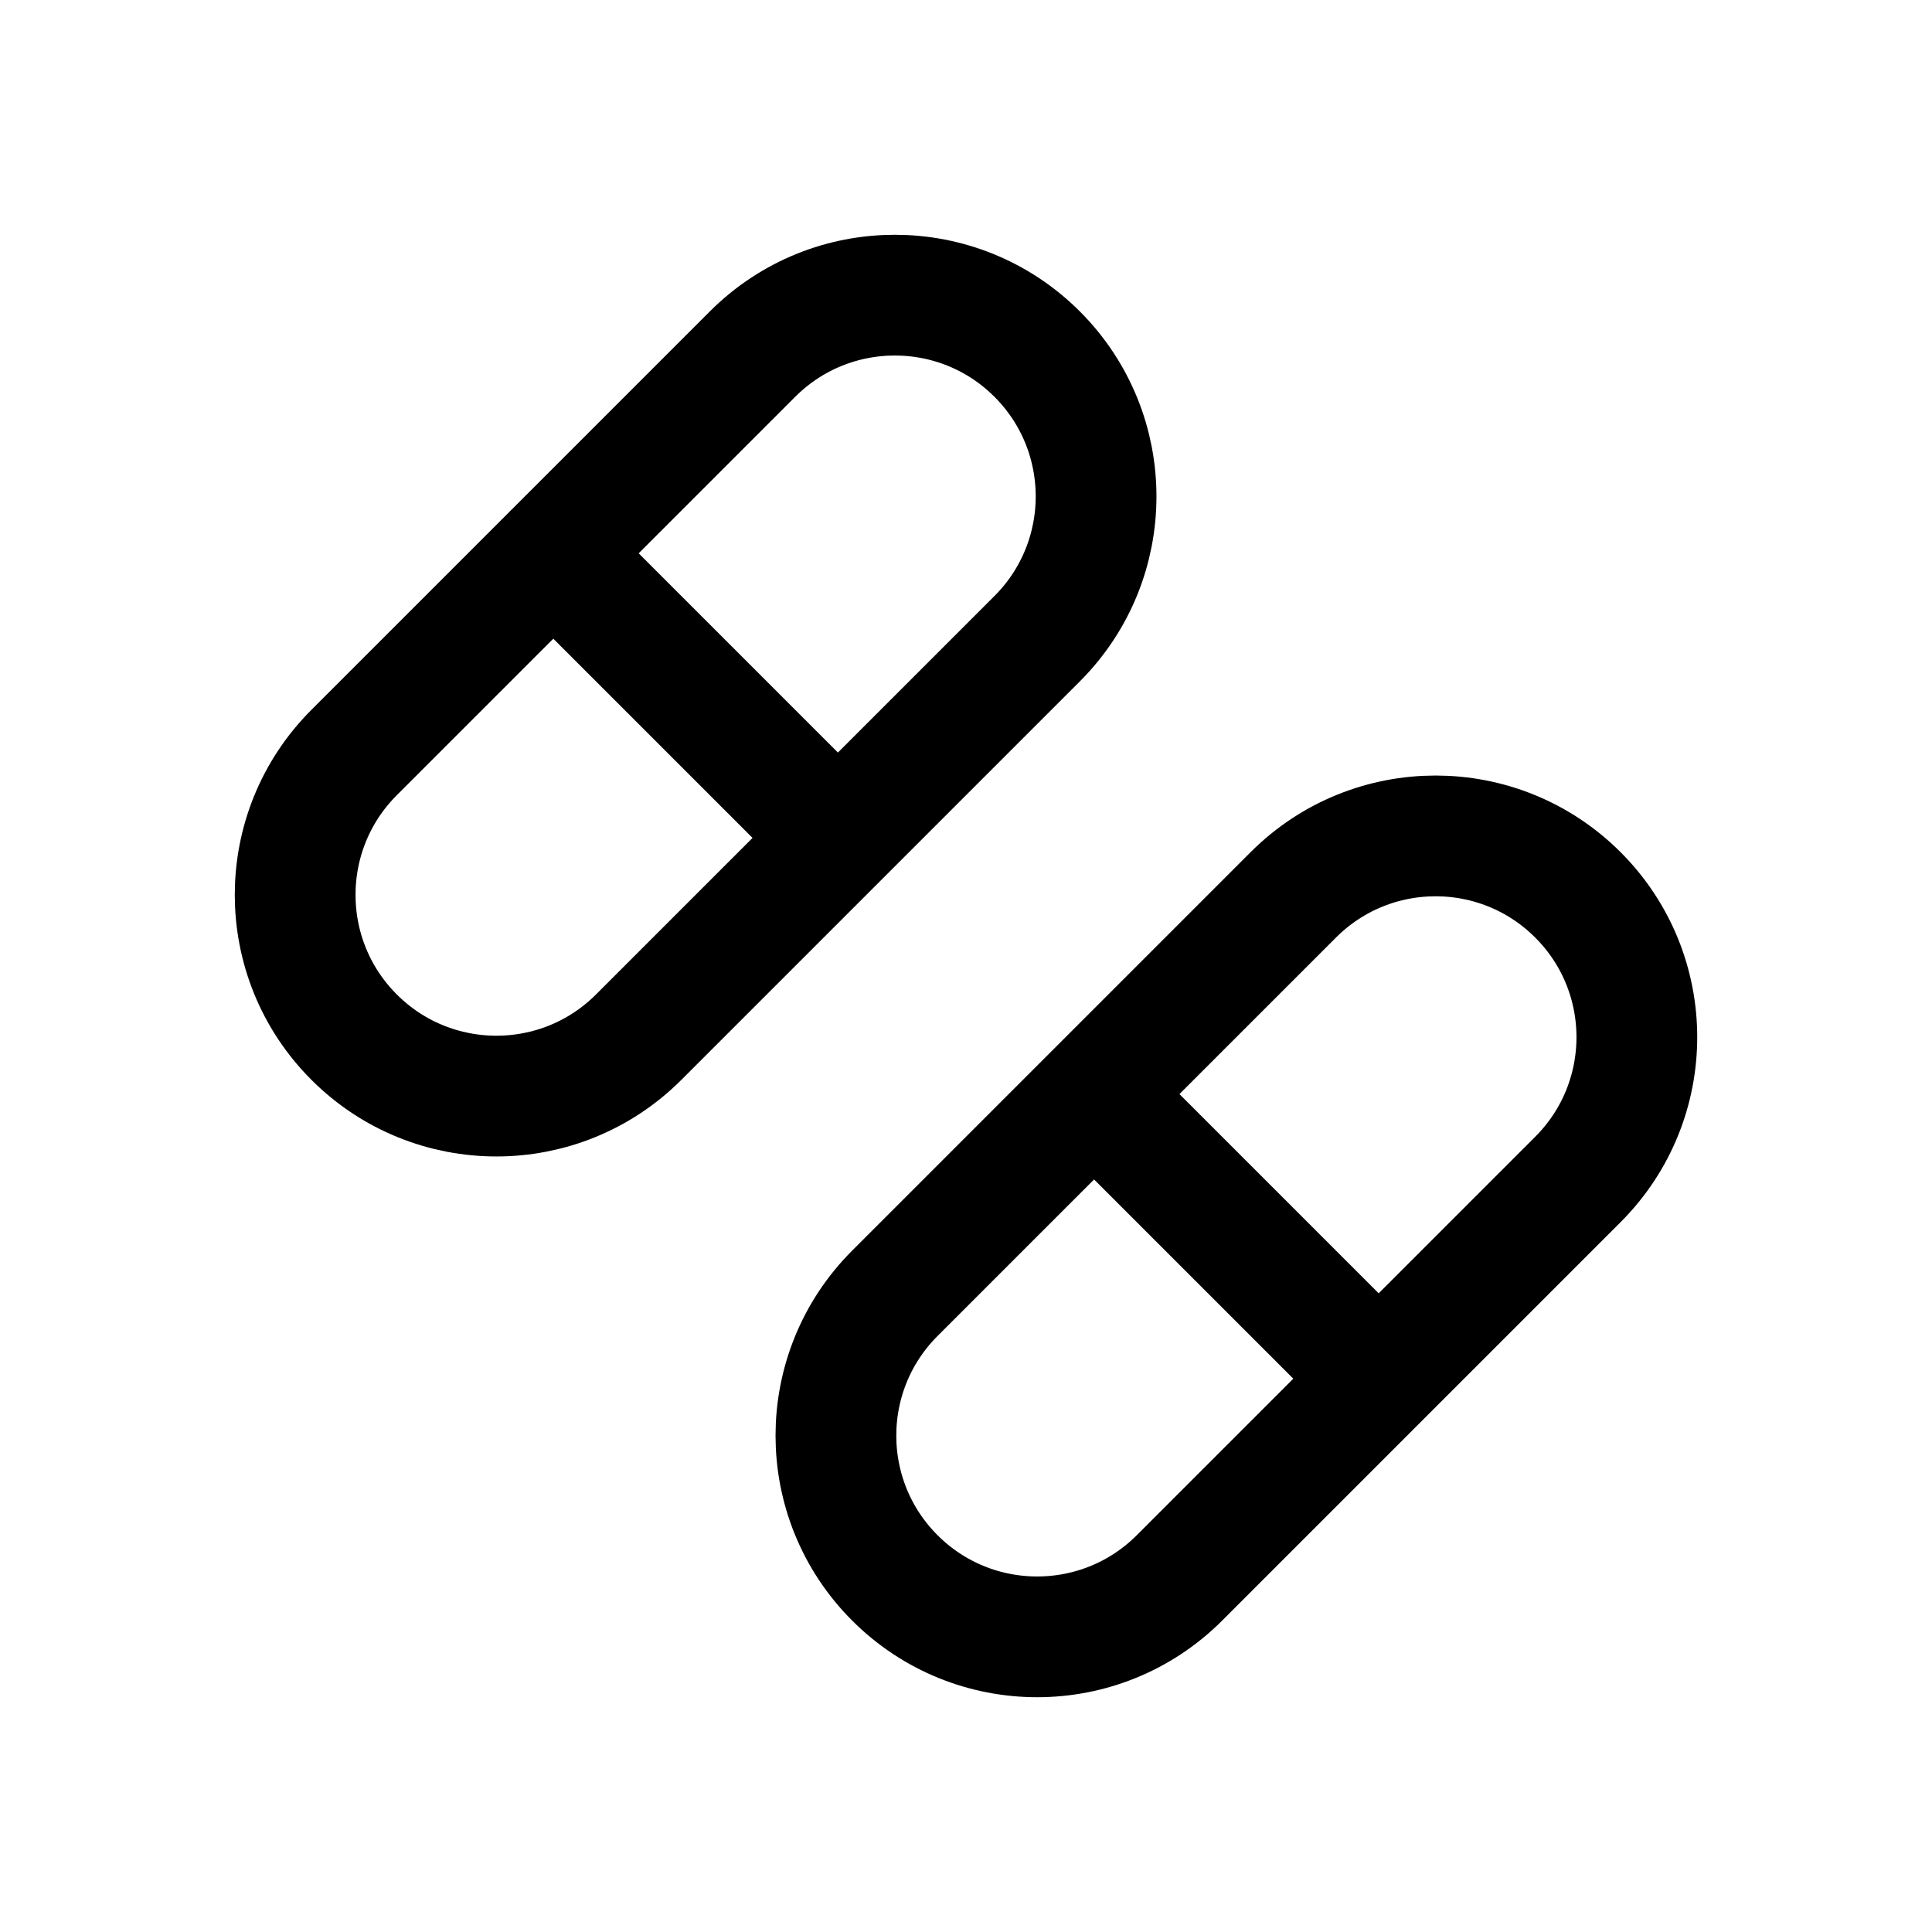
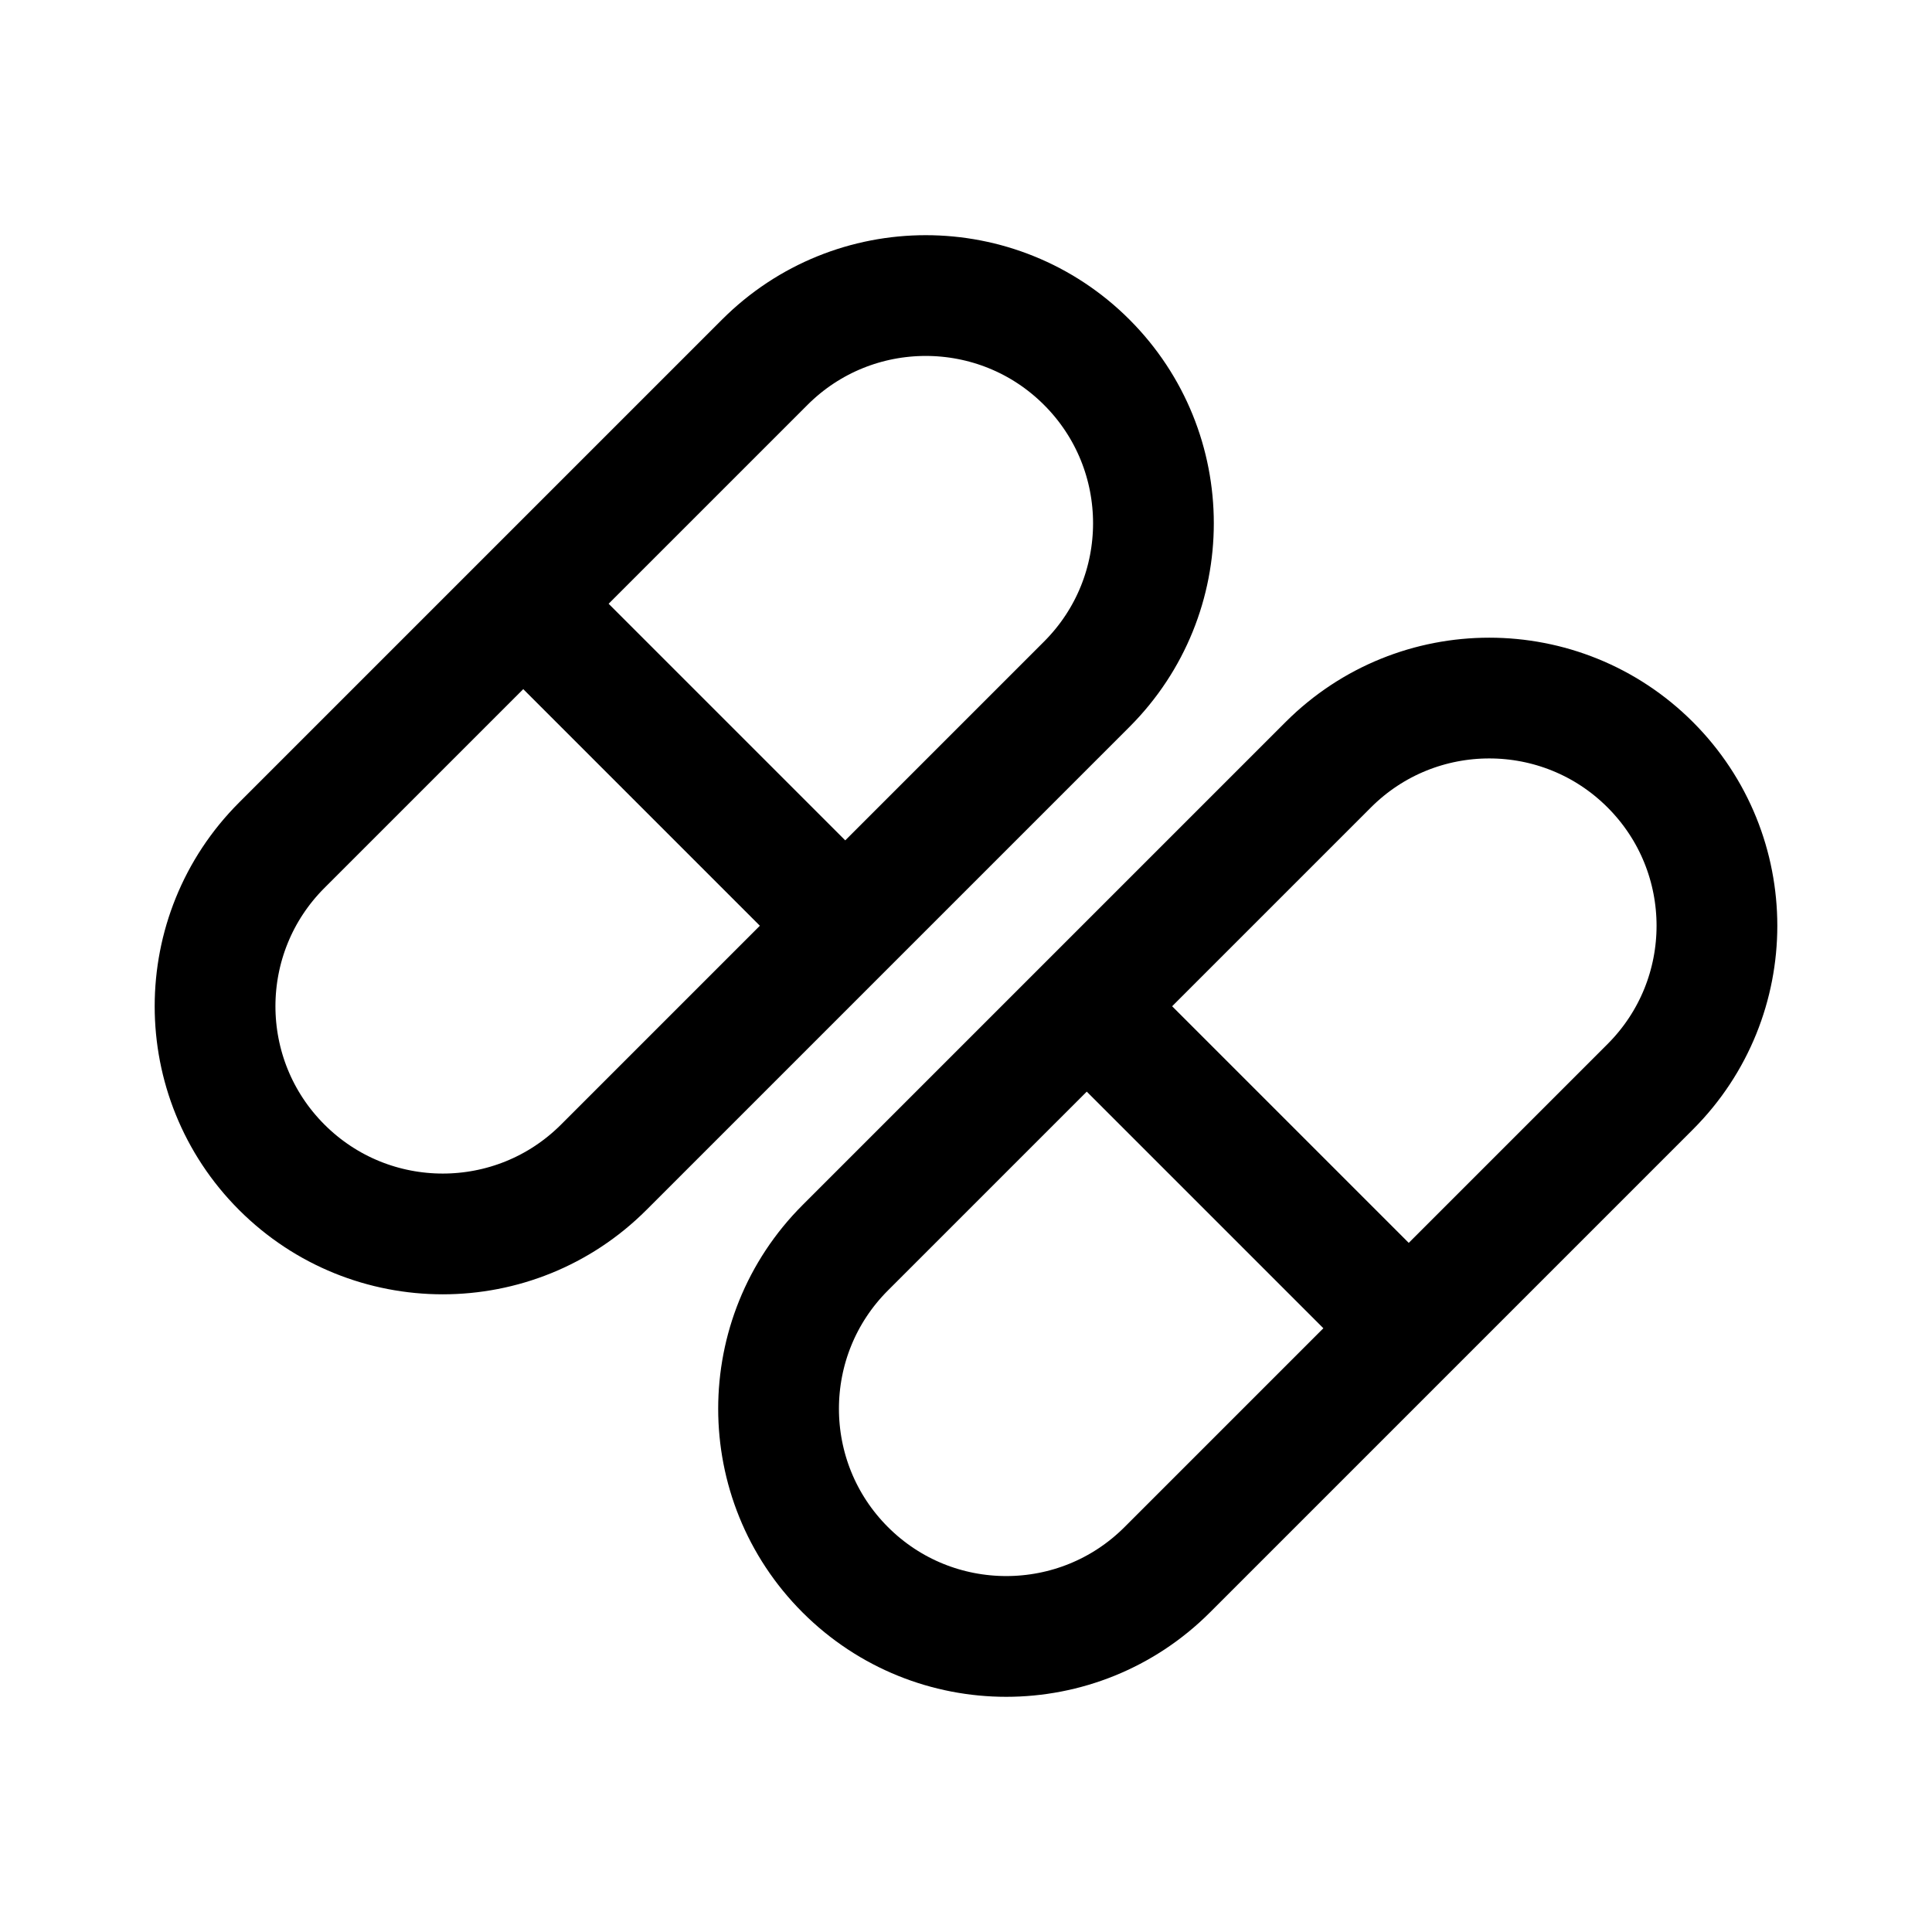
<svg xmlns="http://www.w3.org/2000/svg" viewBox="0 0 24 24" fill="none" stroke="currentColor" stroke-linecap="round" stroke-linejoin="round" stroke-width="1.5">
-   <path d="m4.399 9.348 4.949-4.949a2.5 2.5 0 0 1 3.536 0 2.5 2.5 0 0 1 0 3.535l-4.95 4.95a2.5 2.5 0 0 1-3.535 0 2.5 2.5 0 0 1 0-3.536m6.717 6.718 4.95-4.95a2.5 2.5 0 0 1 3.535 0 2.5 2.5 0 0 1 0 3.536l-4.949 4.949a2.5 2.5 0 0 1-3.536 0 2.5 2.5 0 0 1 0-3.535M6.873 6.873l3.536 3.536m3.182 3.182 3.536 3.536" />
+   <path d="M9.5 4.5a2.75 2.75 0 0 1 4 4l-6 6a2.75 2.75 0 0 1-4-4Zm7 5a2.75 2.75 0 0 1 4 4l-6 6a2.75 2.75 0 0 1-4-4Zm-10-2 4 4m3 1 4 4" />
</svg>
